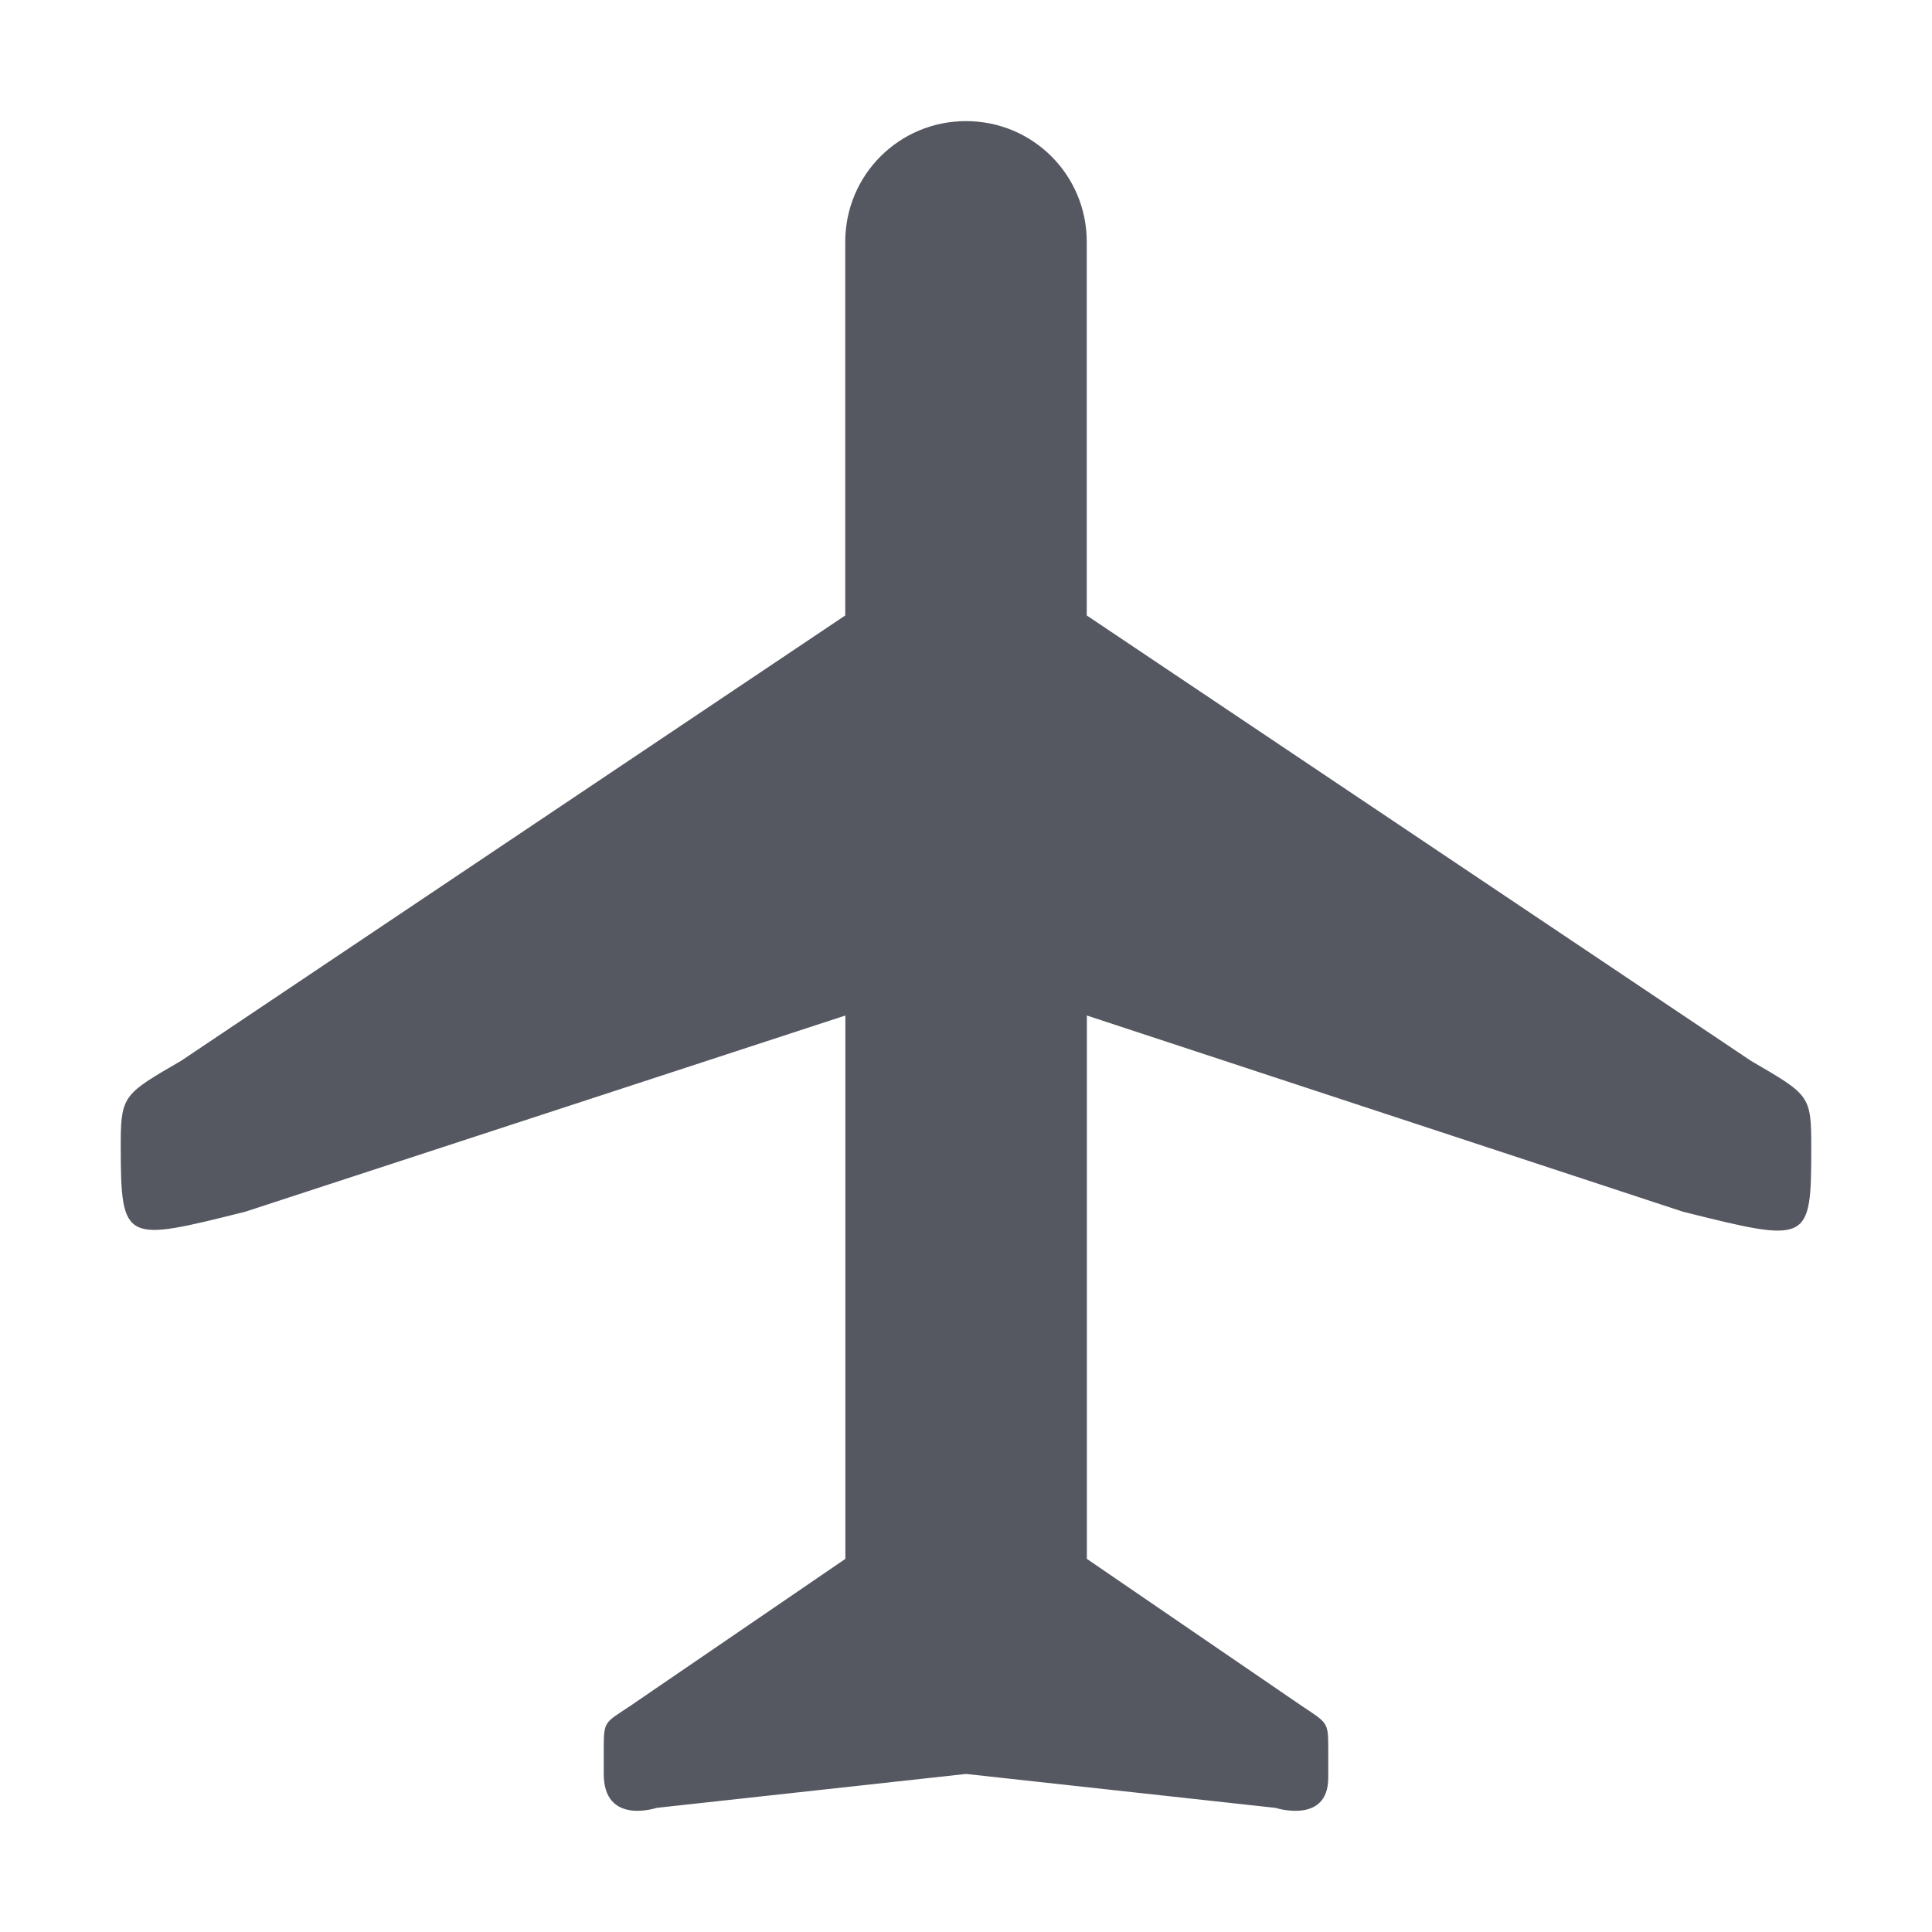
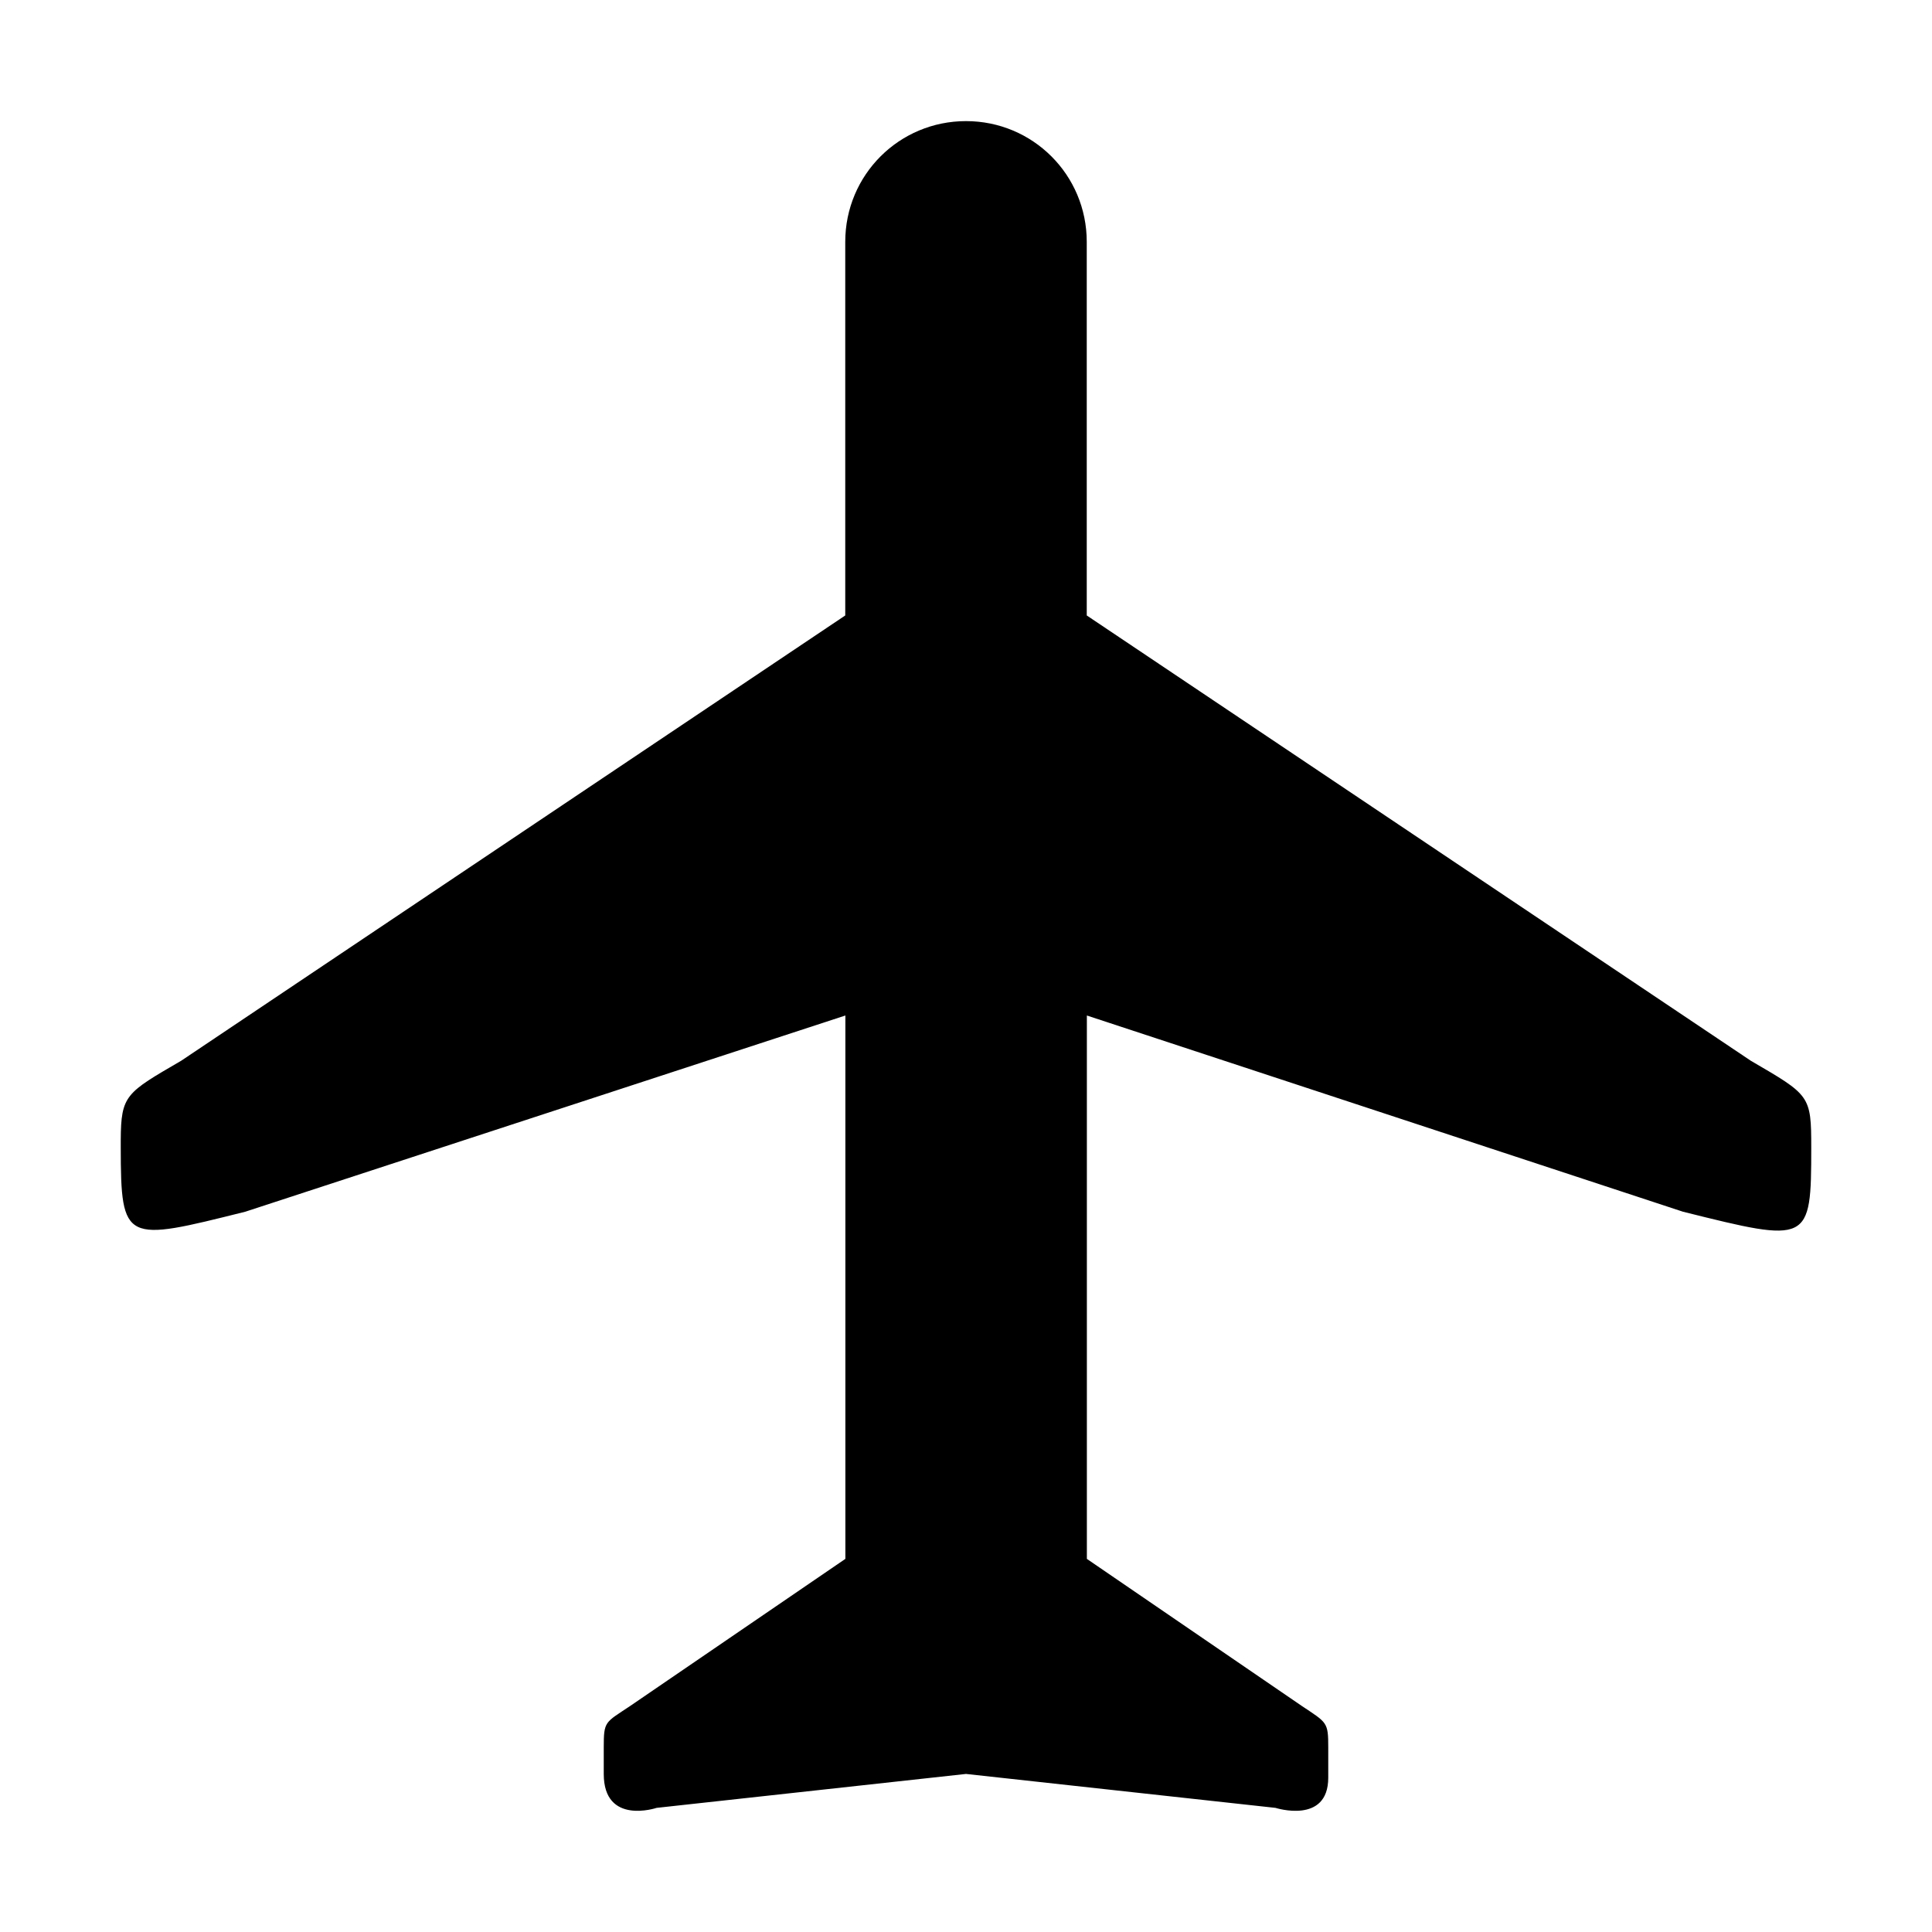
- <svg xmlns="http://www.w3.org/2000/svg" height="16" width="16" version="1.1" id="svg1">
-   <defs id="defs1" />
-   <g transform="translate(-473 349)" id="g1" style="fill:#555761">
-     <path d="M474-339.497c.001.794.034.781 1.031.532l4.97-1.625v4.5l-1.782 1.218c-.209.14-.219.123-.219.344v.219c0 .428.438.281.438.281l2.562-.281 2.563.281s.437.14.437-.25v-.25c0-.211-.009-.204-.219-.344l-1.78-1.218v-4.5l4.937 1.625c1.047.261 1.062.264 1.062-.532 0-.432-.011-.433-.5-.718l-5.5-3.688v-3.094c0-.554-.446-1-1-1s-1 .446-1 1v3.094l-5.5 3.688c-.457.266-.498.283-.5.656z" fill="#666" id="path1" style="fill:#555761" />
-   </g>
+ <svg xmlns="http://www.w3.org/2000/svg" xmlns:ns1="https://www.gtk.org/grappa" ns1:version="1" ns1:state="0" id="svg1" width="16" height="16">
+   <path id="path1" class="foreground foreground-fill" fill="url(#gpa:foreground) rgb(0,0,0)" fill-opacity="1" fill-rule="nonzero" d="M 1 9.503 C 1.001 10.297, 1.034 10.284, 2.031 10.035 L 7.001 8.41 L 7.001 12.91 L 5.219 14.128 C 5.01 14.268, 5 14.251, 5 14.472 L 5 14.691 C 5 15.119, 5.438 14.972, 5.438 14.972 L 8 14.691 L 10.563 14.972 C 10.563 14.972, 11 15.112, 11 14.722 L 11 14.472 C 11 14.261, 10.991 14.268, 10.781 14.128 L 9.001 12.91 L 9.001 8.41 L 13.938 10.035 C 14.985 10.296, 15 10.299, 15 9.503 C 15 9.071, 14.989 9.07, 14.5 8.785 L 9 5.097 L 9 2.003 C 9 1.449, 8.554 1.003, 8 1.003 C 7.446 1.003, 7 1.449, 7 2.003 L 7 5.097 L 1.5 8.785 C 1.043 9.051, 1.002 9.068, 1 9.441 Z" ns1:animation-repeat="0" ns1:animation-segment="0">
+   </path>
</svg>
